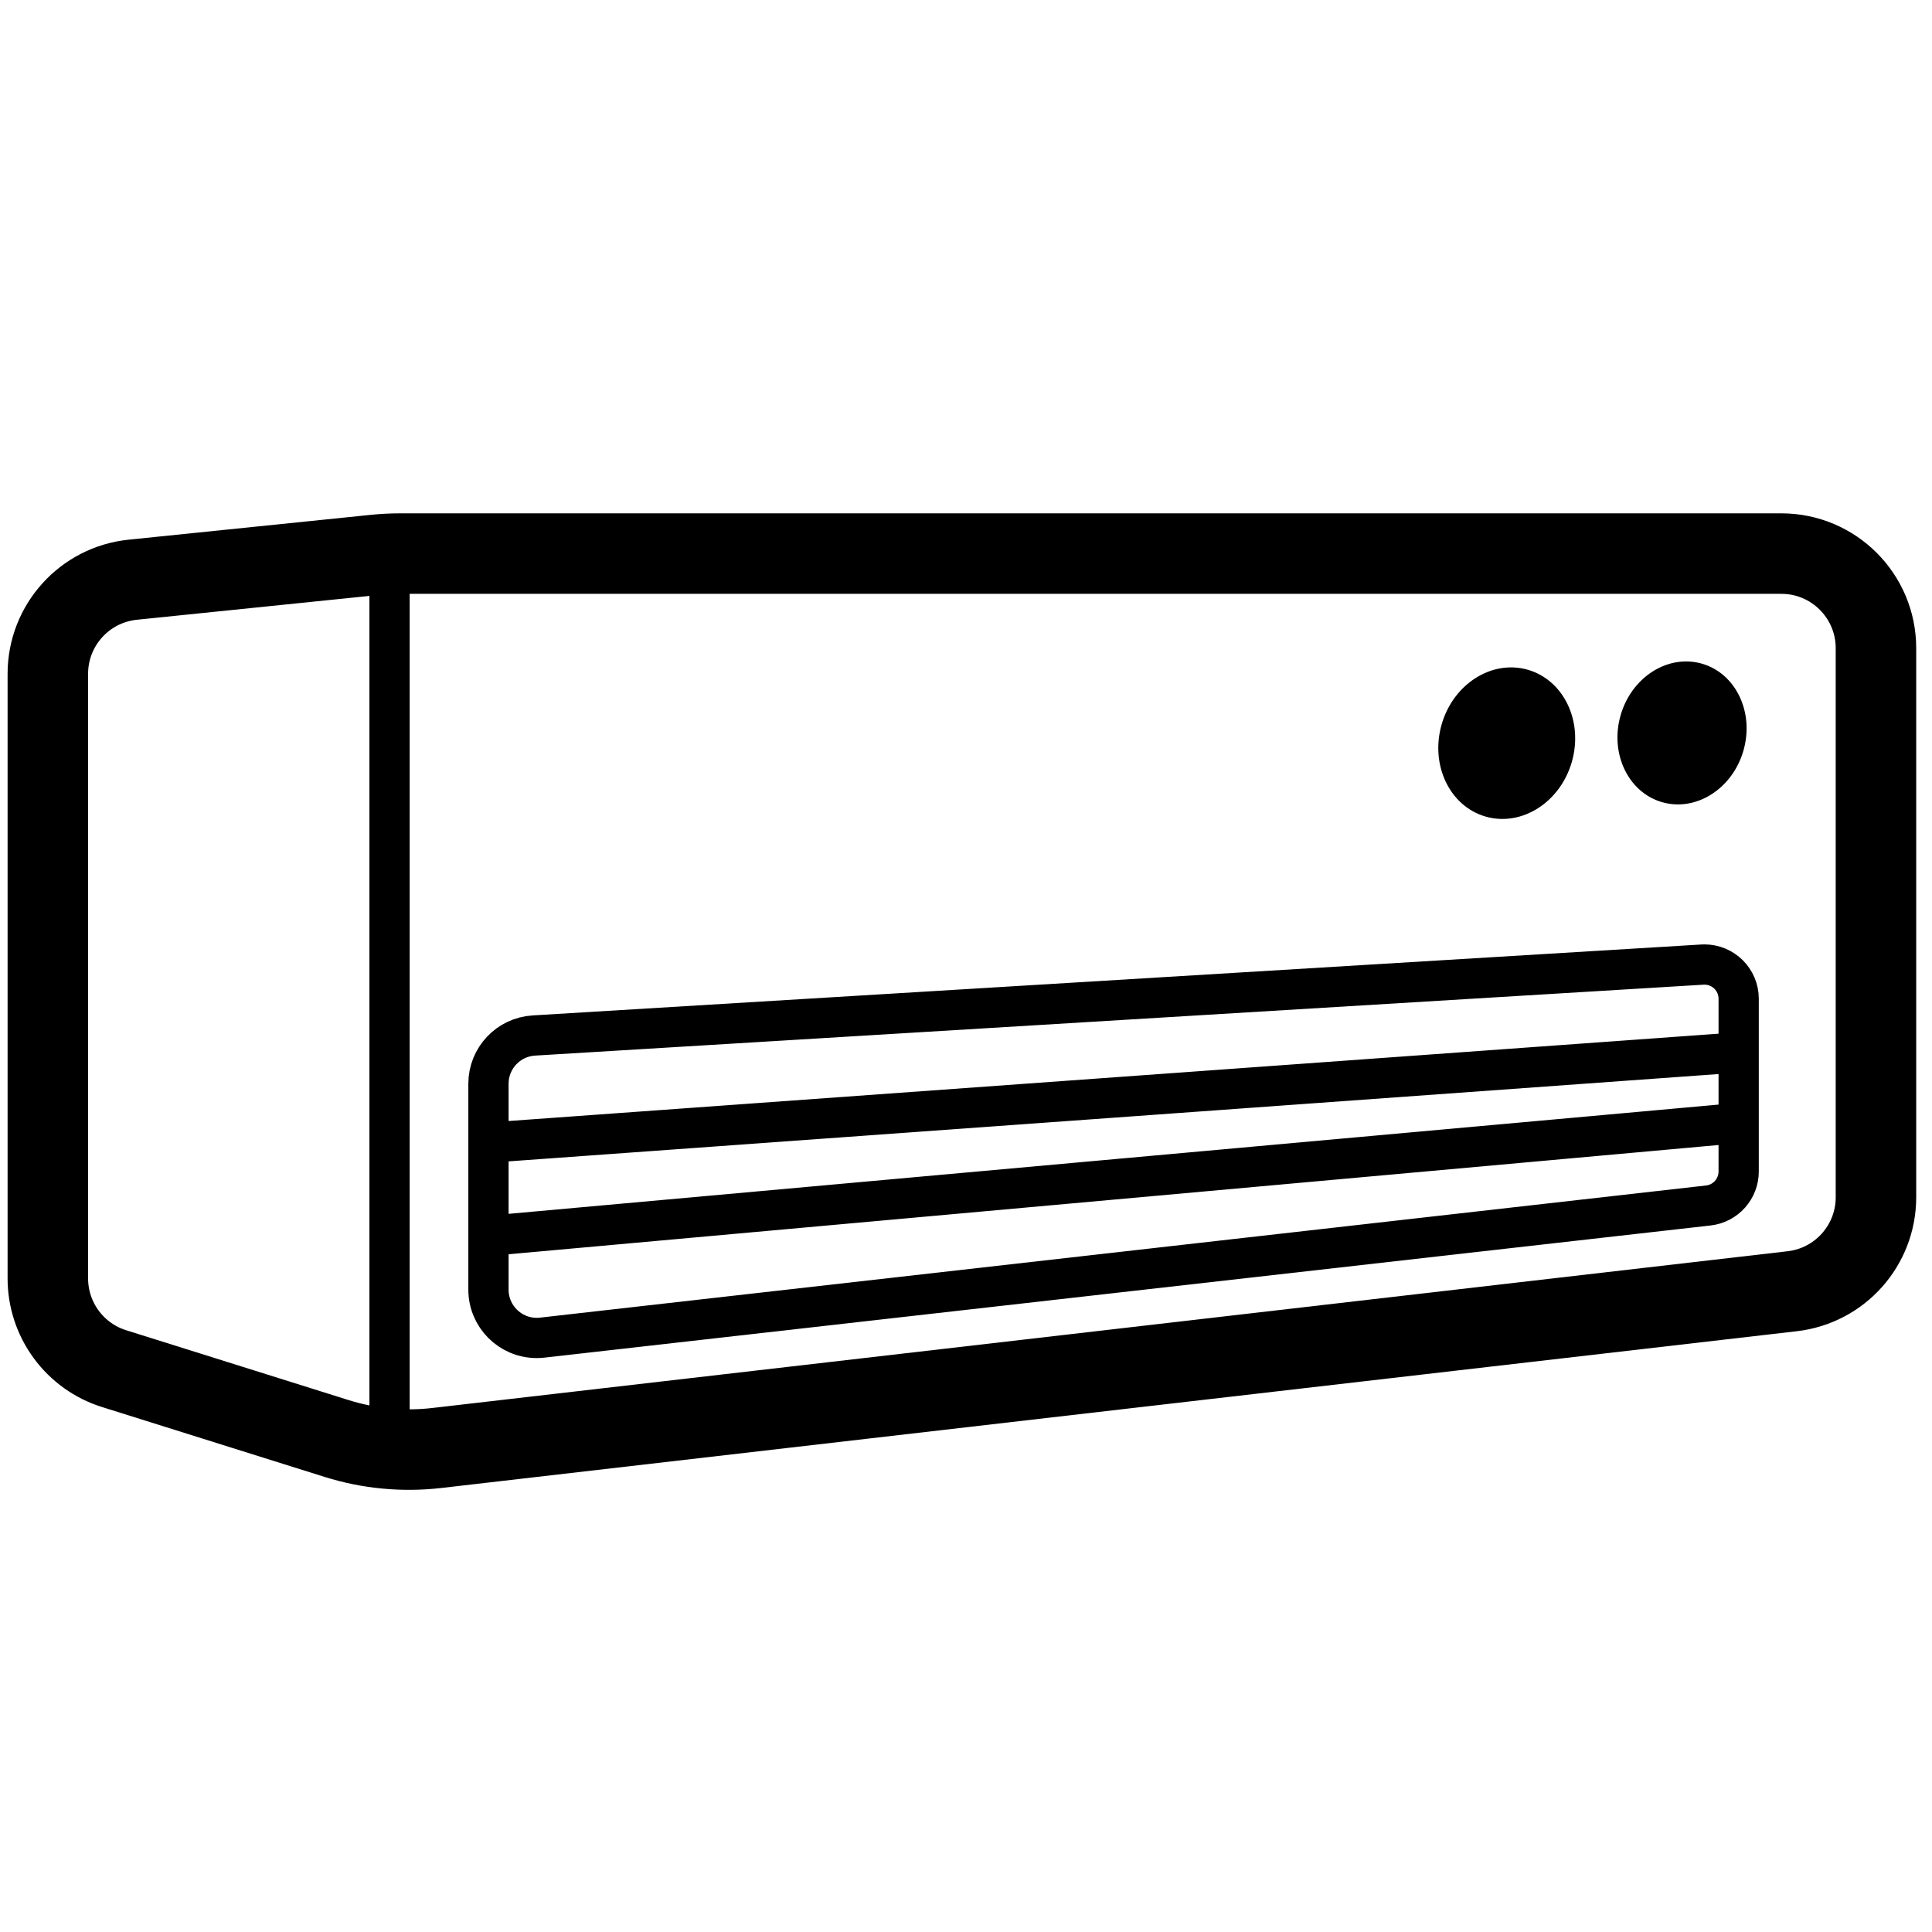
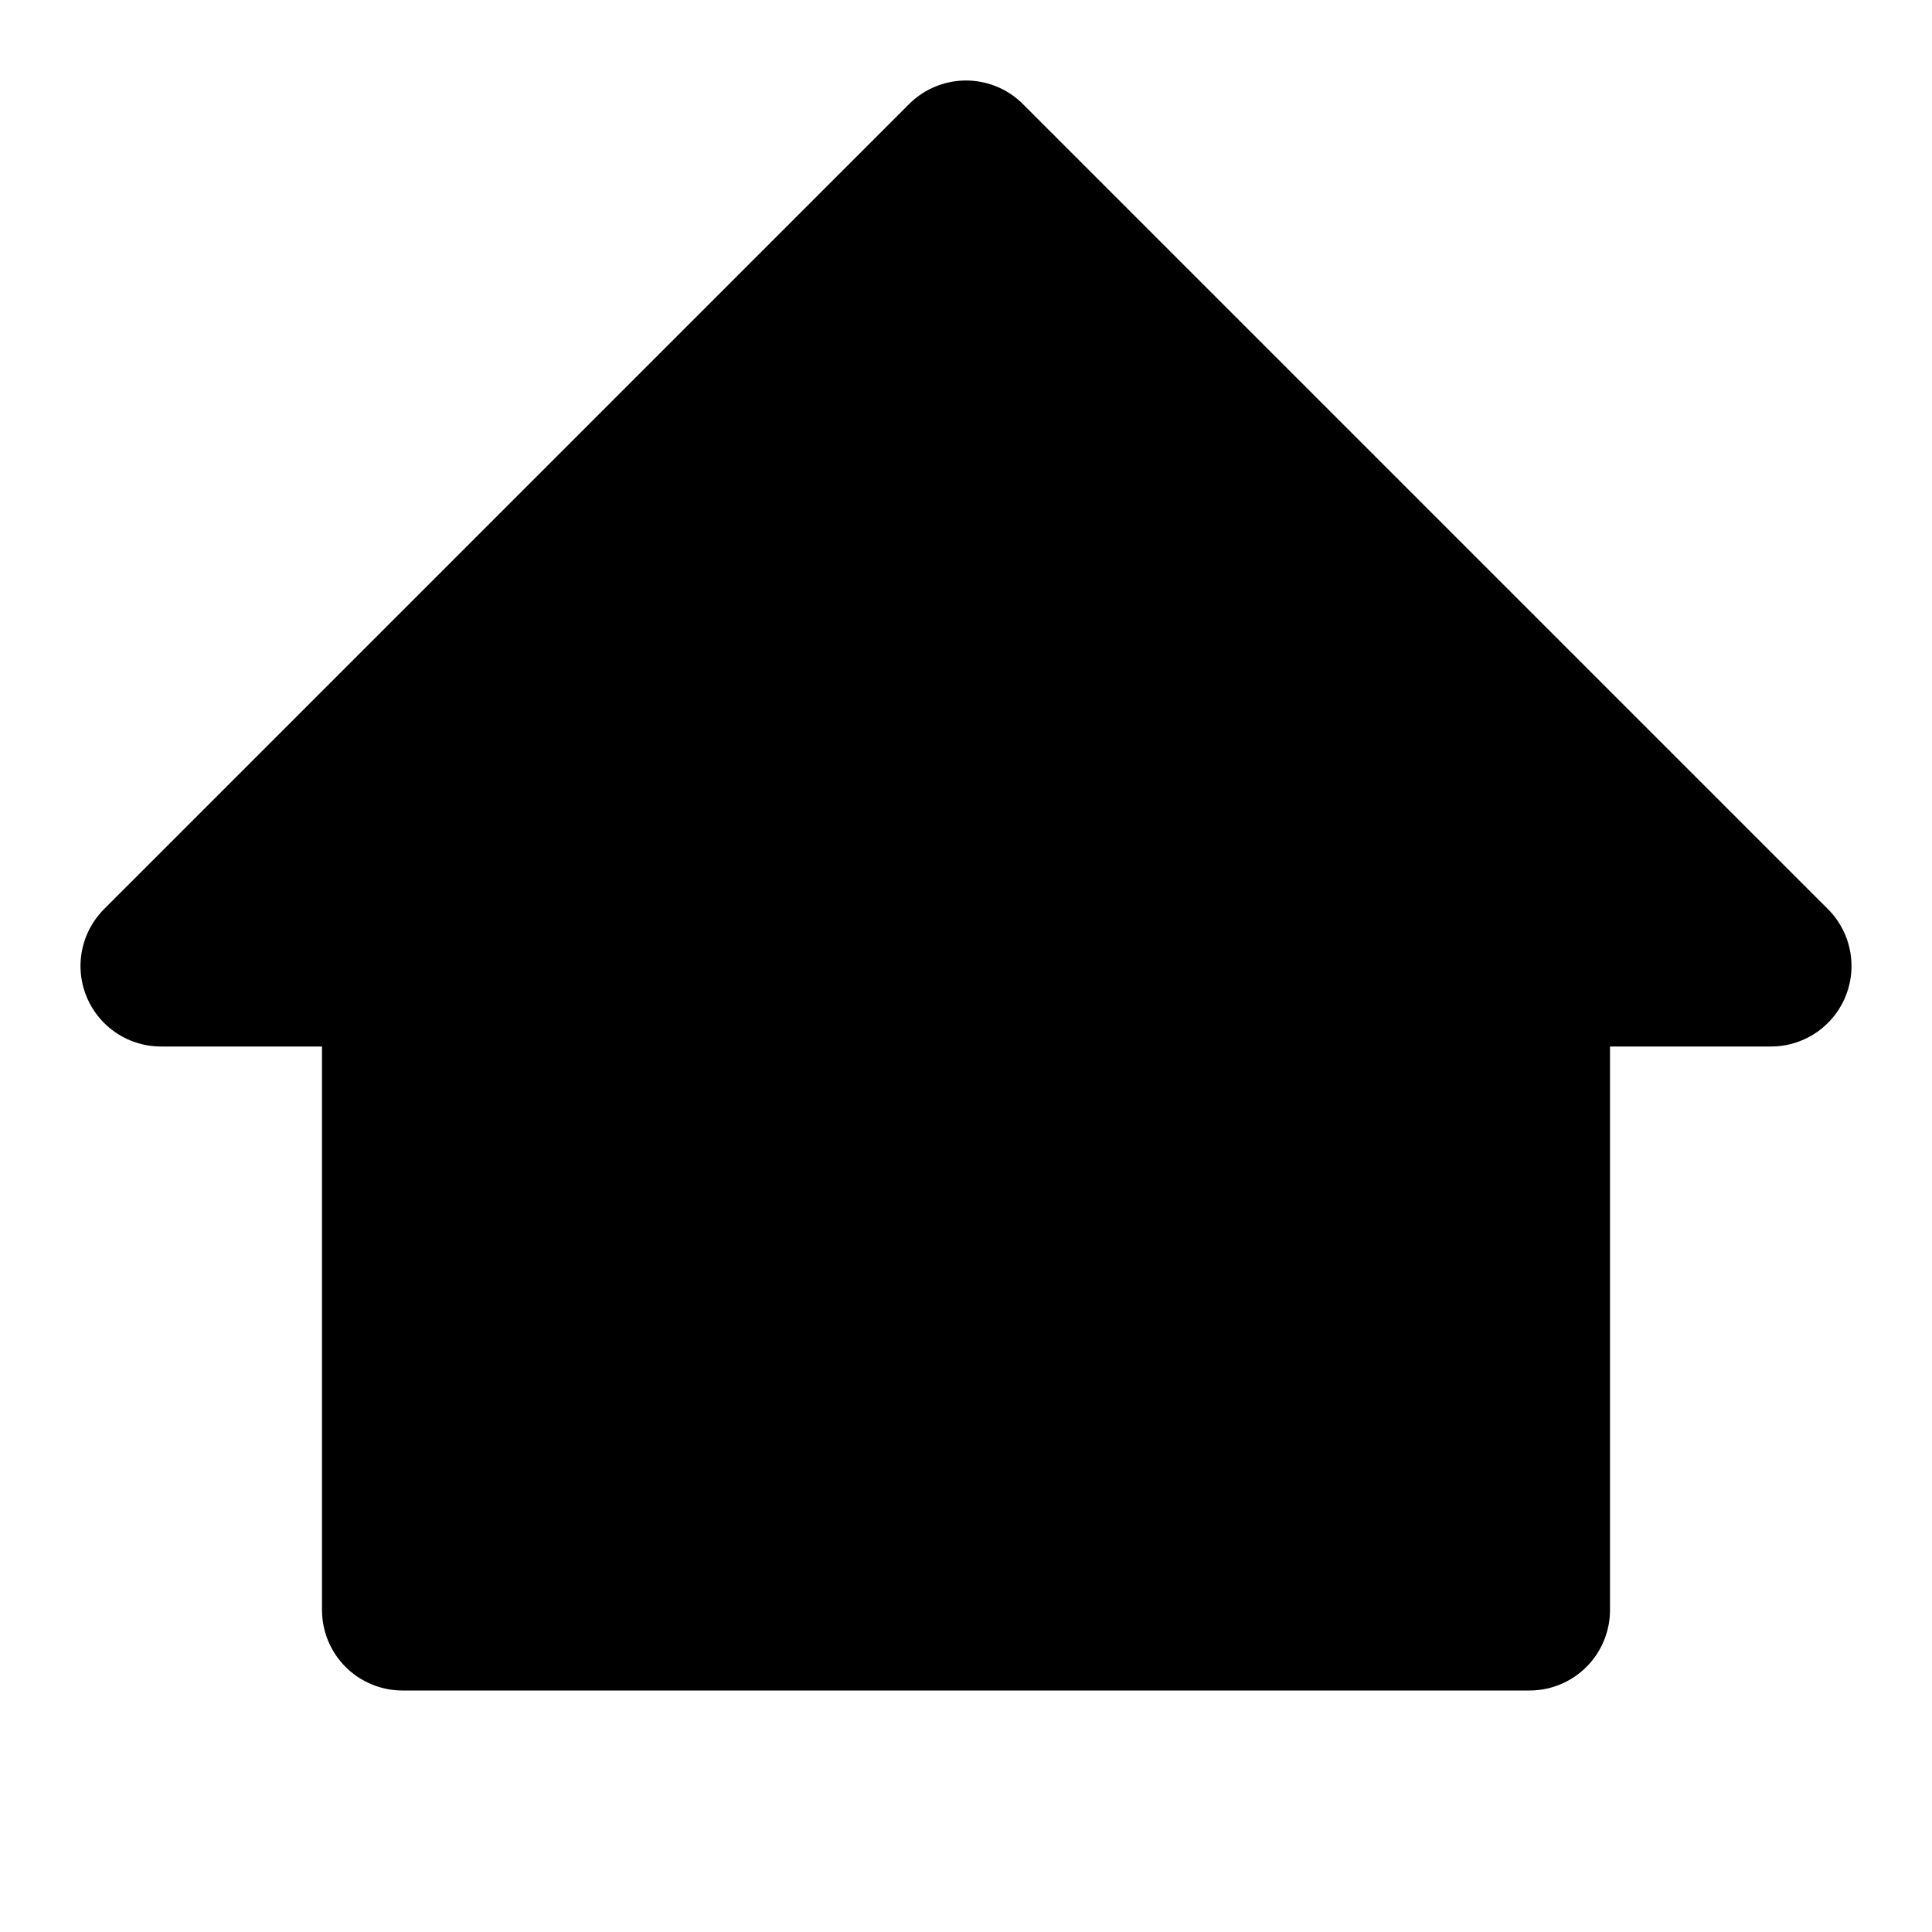
- <svg xmlns="http://www.w3.org/2000/svg" viewBox="0 0 960 960">
-   <g fill="none" fill-rule="evenodd">
-     <path d="M885.152 275.078c12.979 0 24.729 5.261 33.234 13.766 8.505 8.506 13.766 20.256 13.766 33.234v272.84c0 11.934-4.473 22.92-11.909 31.267-7.436 8.345-17.836 14.05-29.692 15.422L217.001 719.5a120 120 0 0 1-49.735-4.716L56.69 680.065a46.936 46.936 0 0 1-23.807-17.028 46.936 46.936 0 0 1-9.113-27.814V334.81c0-12.05 4.557-23.125 12.112-31.494s18.106-14.032 30.094-15.261l120.46-12.35a120 120 0 0 1 12.24-.627z" stroke="#000" stroke-width="40" stroke-linejoin="round" />
-     <path d="M738.227 405.763c17.868 5.124 37.038-7.057 42.815-27.207 5.778-20.15-4.023-40.638-21.892-45.761-17.868-5.124-37.038 7.057-42.815 27.206-5.778 20.15 4.023 40.638 21.892 45.762zm87.694-7.157c16.857 4.833 34.941-6.658 40.392-25.667 5.45-19.01-3.796-38.338-20.653-43.171-16.857-4.834-34.941 6.657-40.392 25.666-5.451 19.01 3.796 38.338 20.653 43.172z" fill="#000" />
-     <path stroke="#000" stroke-width="20" stroke-linecap="round" stroke-linejoin="round" d="M193.562 295.078v407m75.855-37.414 579.433-65.666c8.593-.974 15.086-8.244 15.086-16.892V496.27c0-9.389-7.611-17-17-17a17 17 0 0 0-1.03.031L265.26 514.54c-12.667.768-22.546 11.265-22.546 23.956v102.322c0 13.255 10.745 24 24 24a24 24 0 0 0 2.702-.153zm-26.702-96.887 621.221-44.84m-621.221 91.161 621.221-56.094" />
-   </g>
+ <svg xmlns="http://www.w3.org/2000/svg" width="24" height="24" viewBox="0 0 24 24" fill="none">
+   <path d="M12 2L2 12H5V20H19V12H22L12 2Z" fill="#000000" stroke="#000000" stroke-width="2" stroke-linecap="round" stroke-linejoin="round" />
</svg>
